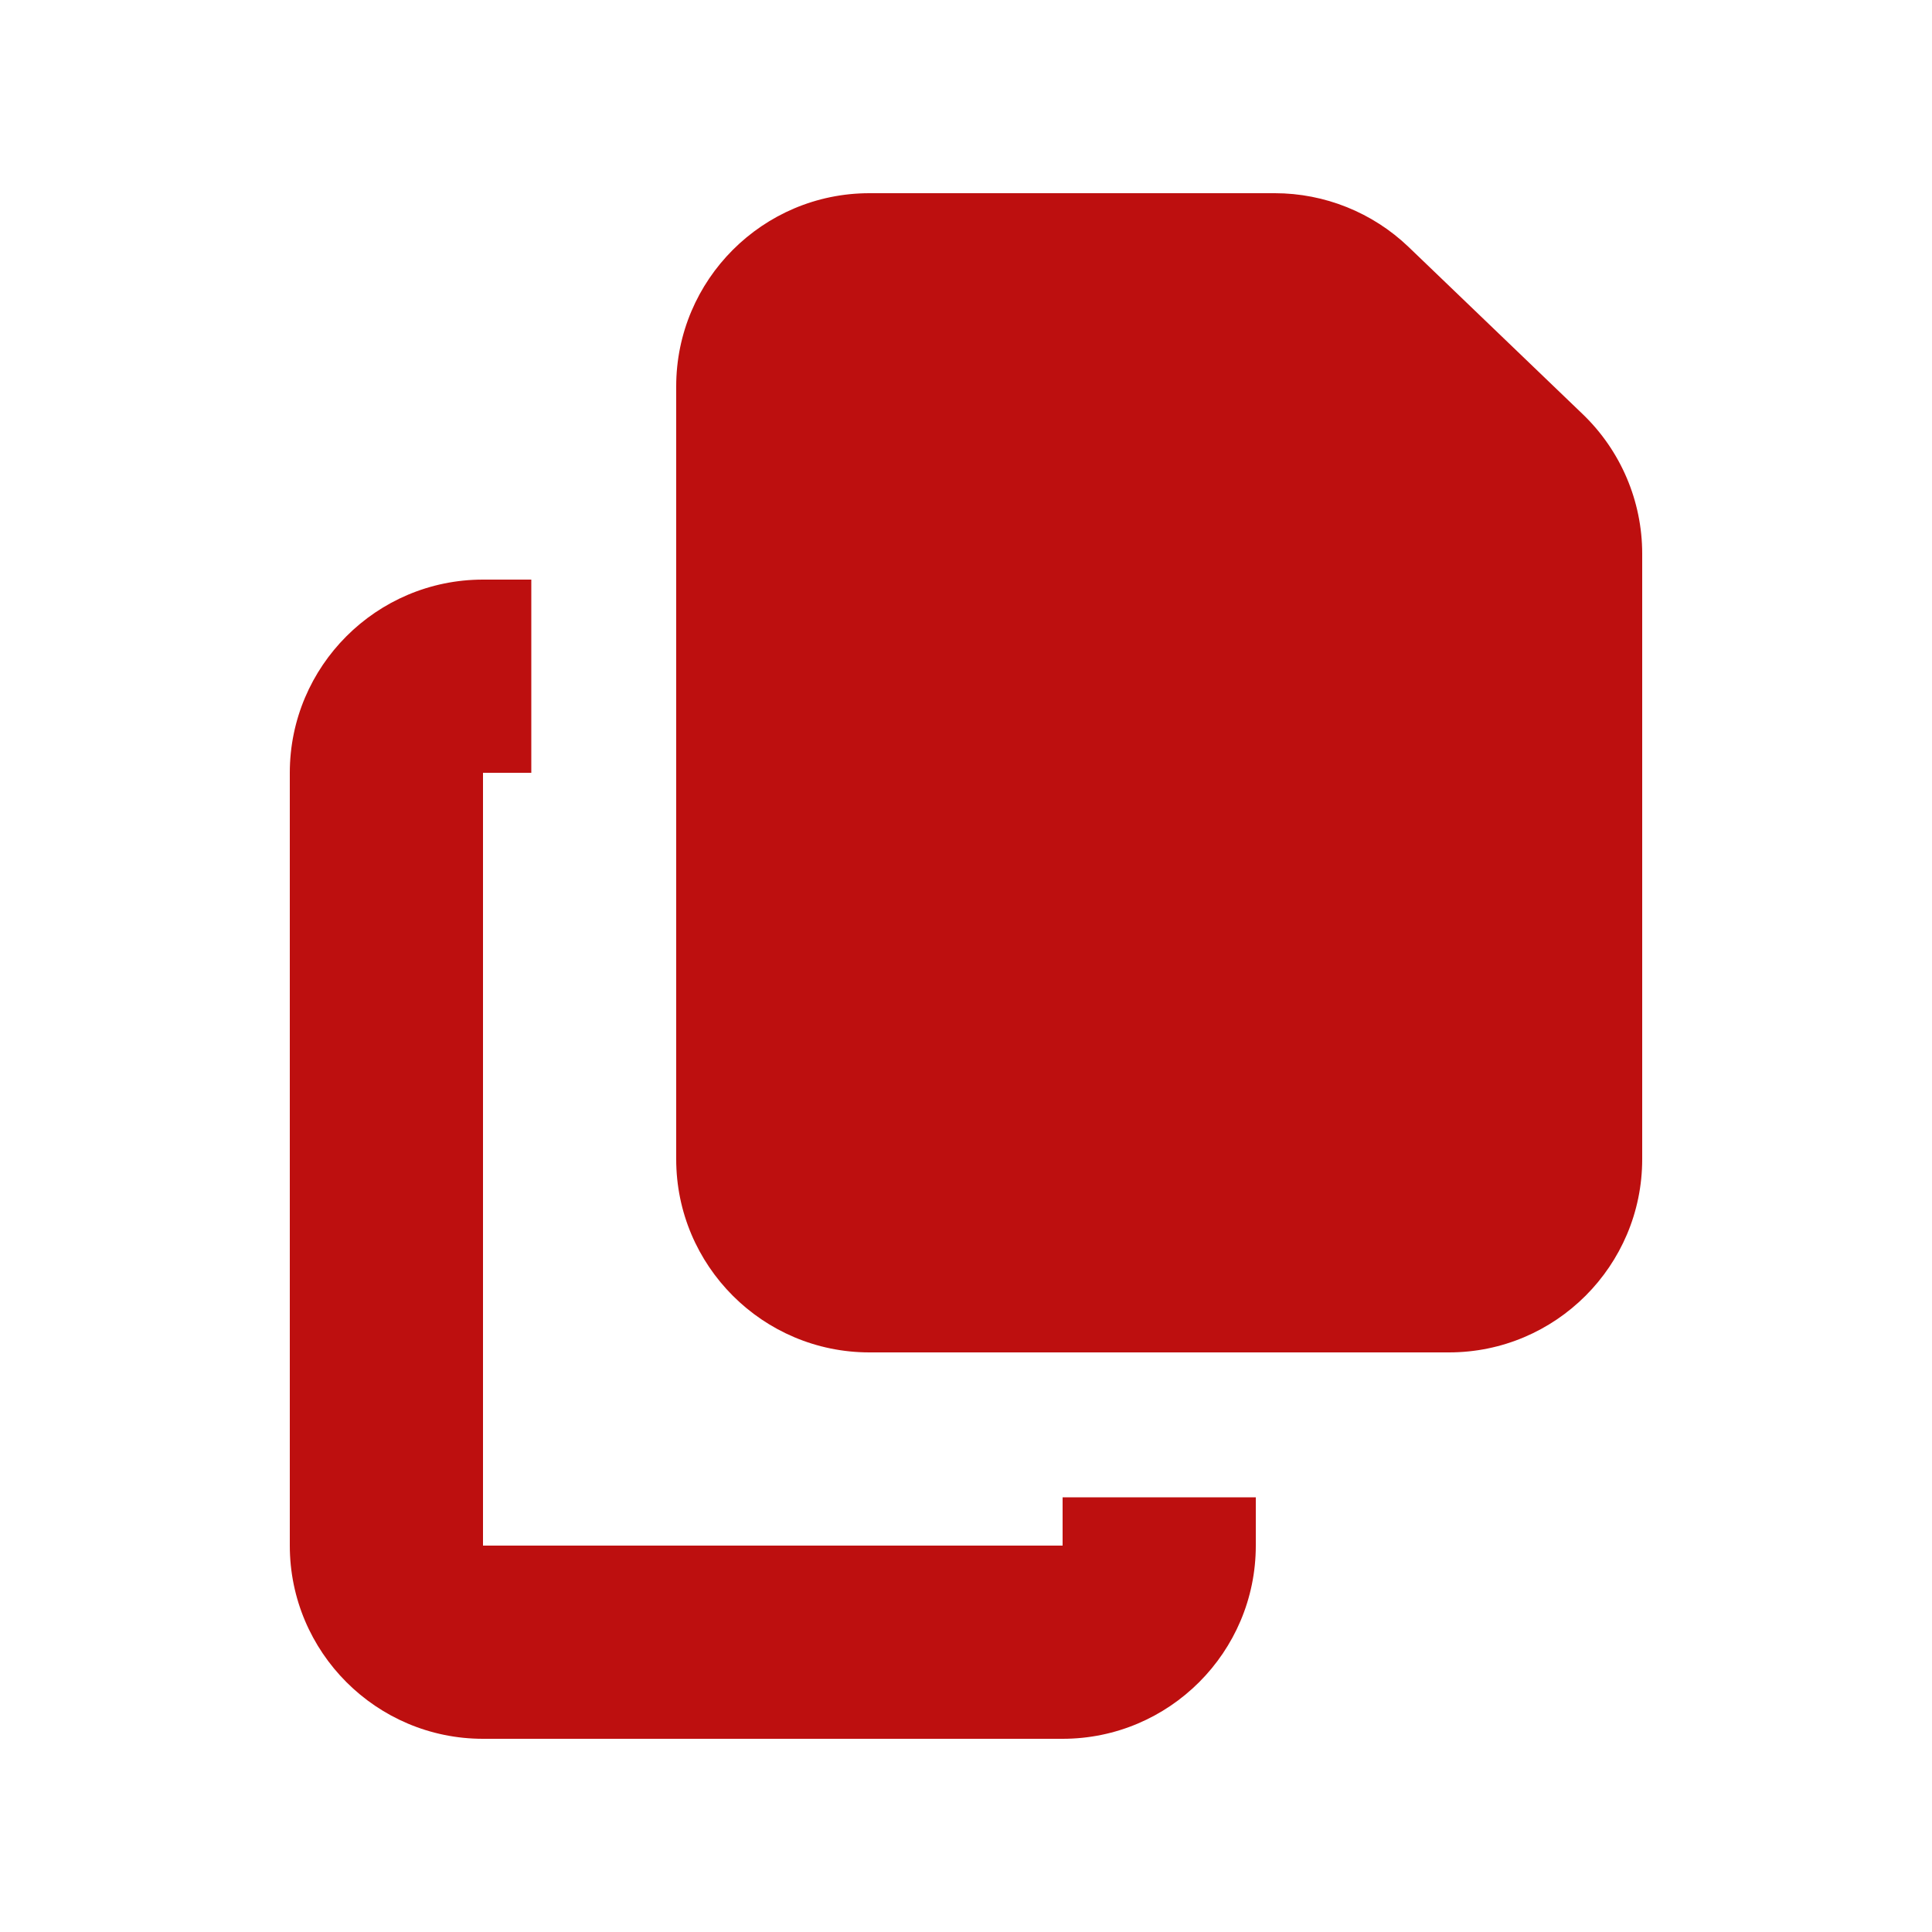
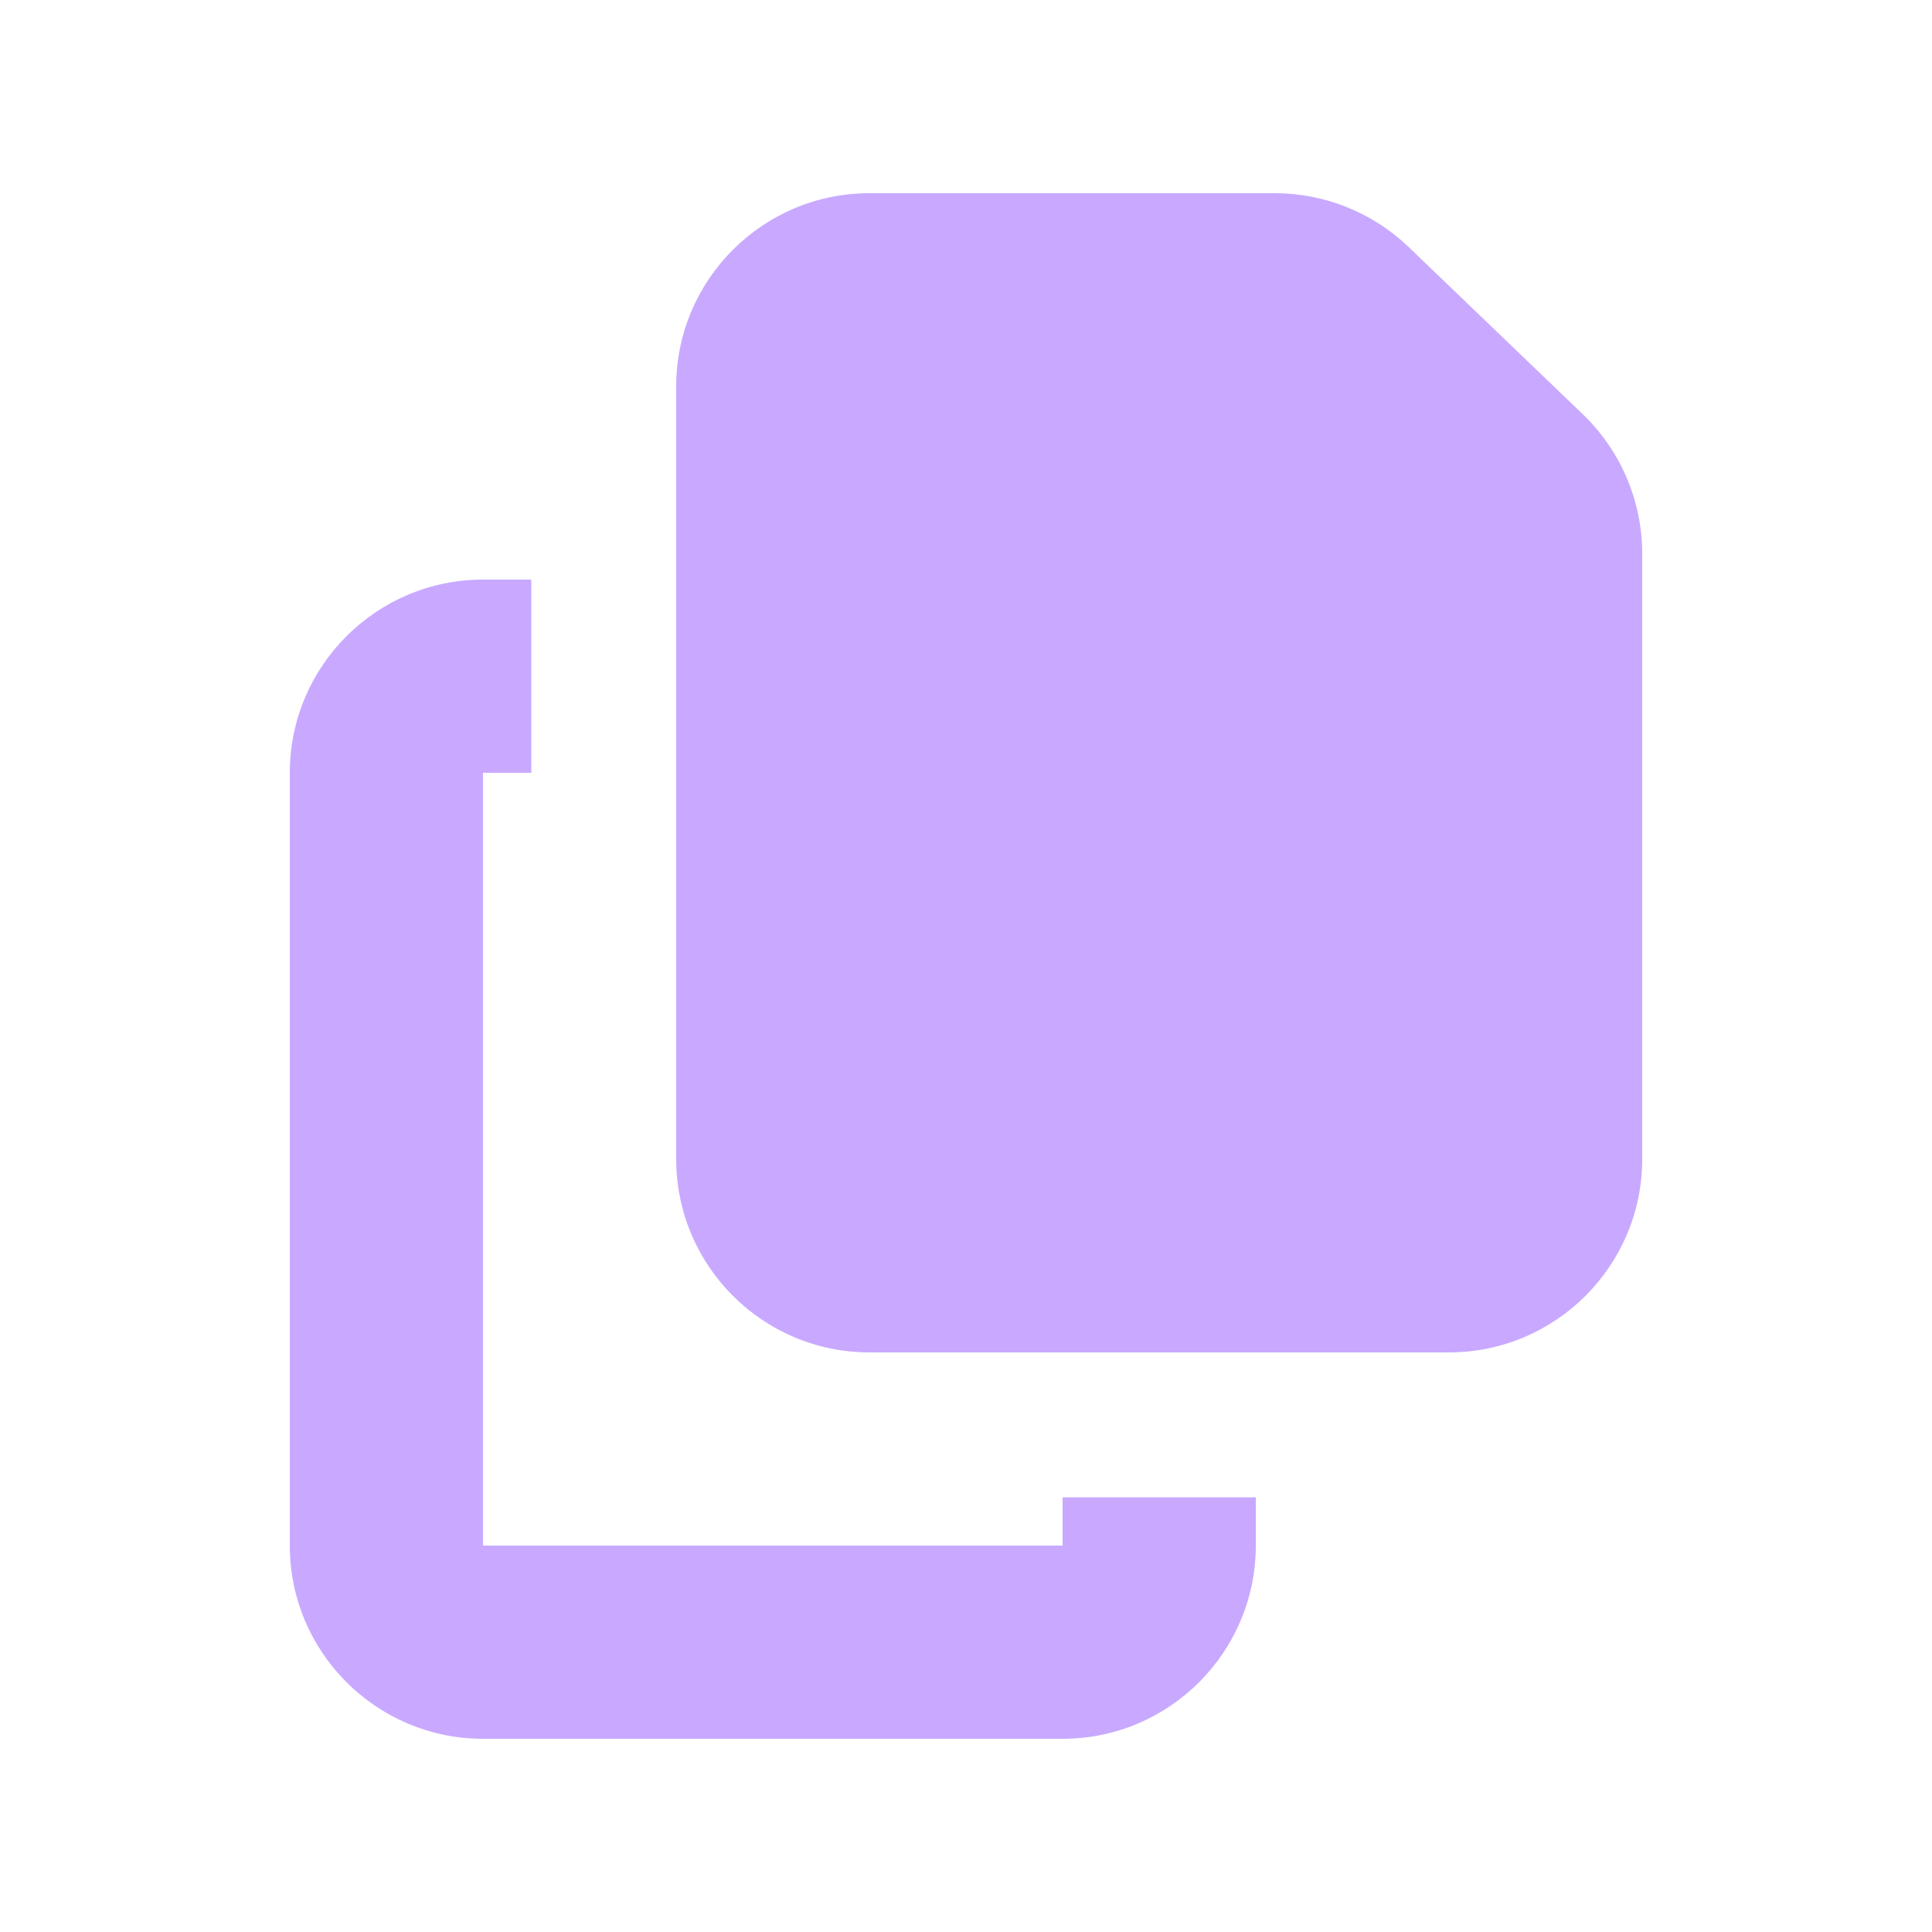
<svg xmlns="http://www.w3.org/2000/svg" viewBox="0 0 640 640">
-   <path fill="#bd0f0f" d="M288 64C252.7 64 224 92.7 224 128L224 384C224 419.3 252.7 448 288 448L480 448C515.3 448 544 419.3 544 384L544 183.4C544 166 536.9 149.3 524.3 137.2L466.6 81.8C454.7 70.4 438.8 64 422.3 64L288 64zM160 192C124.7 192 96 220.7 96 256L96 512C96 547.3 124.7 576 160 576L352 576C387.3 576 416 547.3 416 512L416 496L352 496L352 512L160 512L160 256L176 256L176 192L160 192z" />
+   <path fill="#c8a9ff" d="M288 64C252.7 64 224 92.7 224 128L224 384C224 419.3 252.7 448 288 448L480 448C515.3 448 544 419.3 544 384L544 183.4C544 166 536.9 149.3 524.3 137.2L466.6 81.8C454.7 70.4 438.8 64 422.3 64L288 64zM160 192C124.7 192 96 220.7 96 256L96 512C96 547.3 124.7 576 160 576L352 576C387.3 576 416 547.3 416 512L416 496L352 496L352 512L160 512L160 256L176 256L176 192L160 192z" />
</svg>
